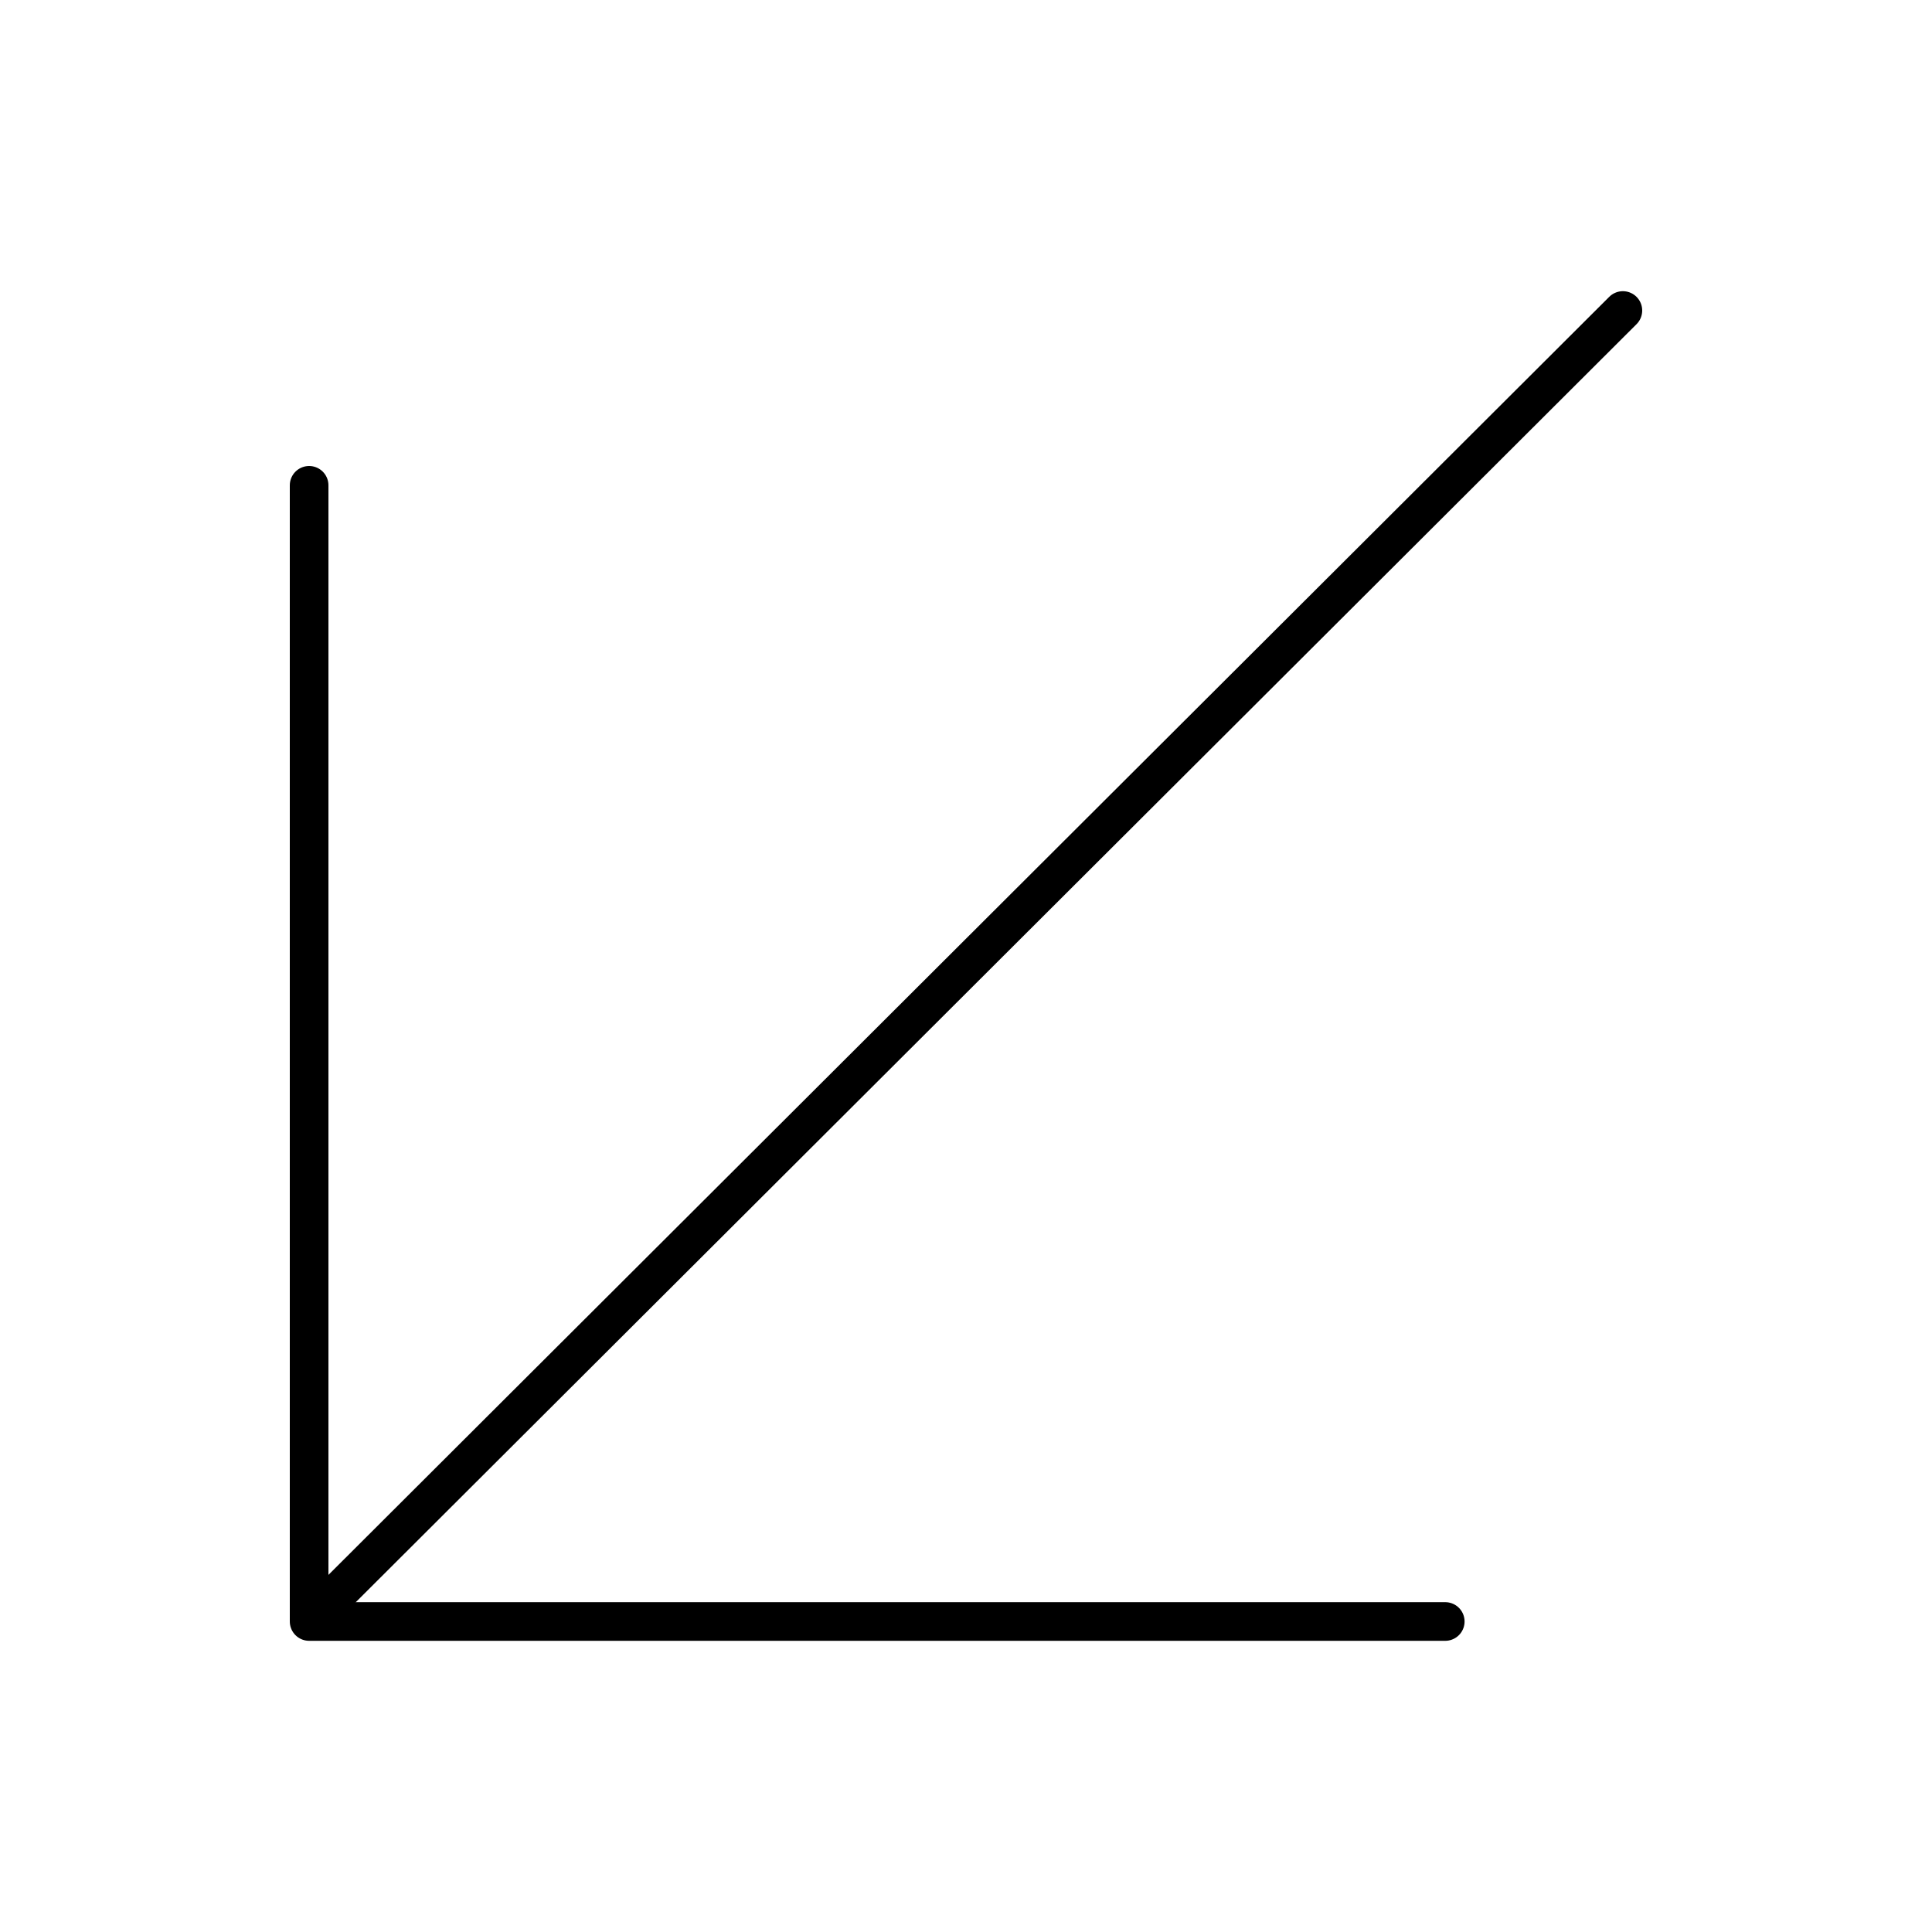
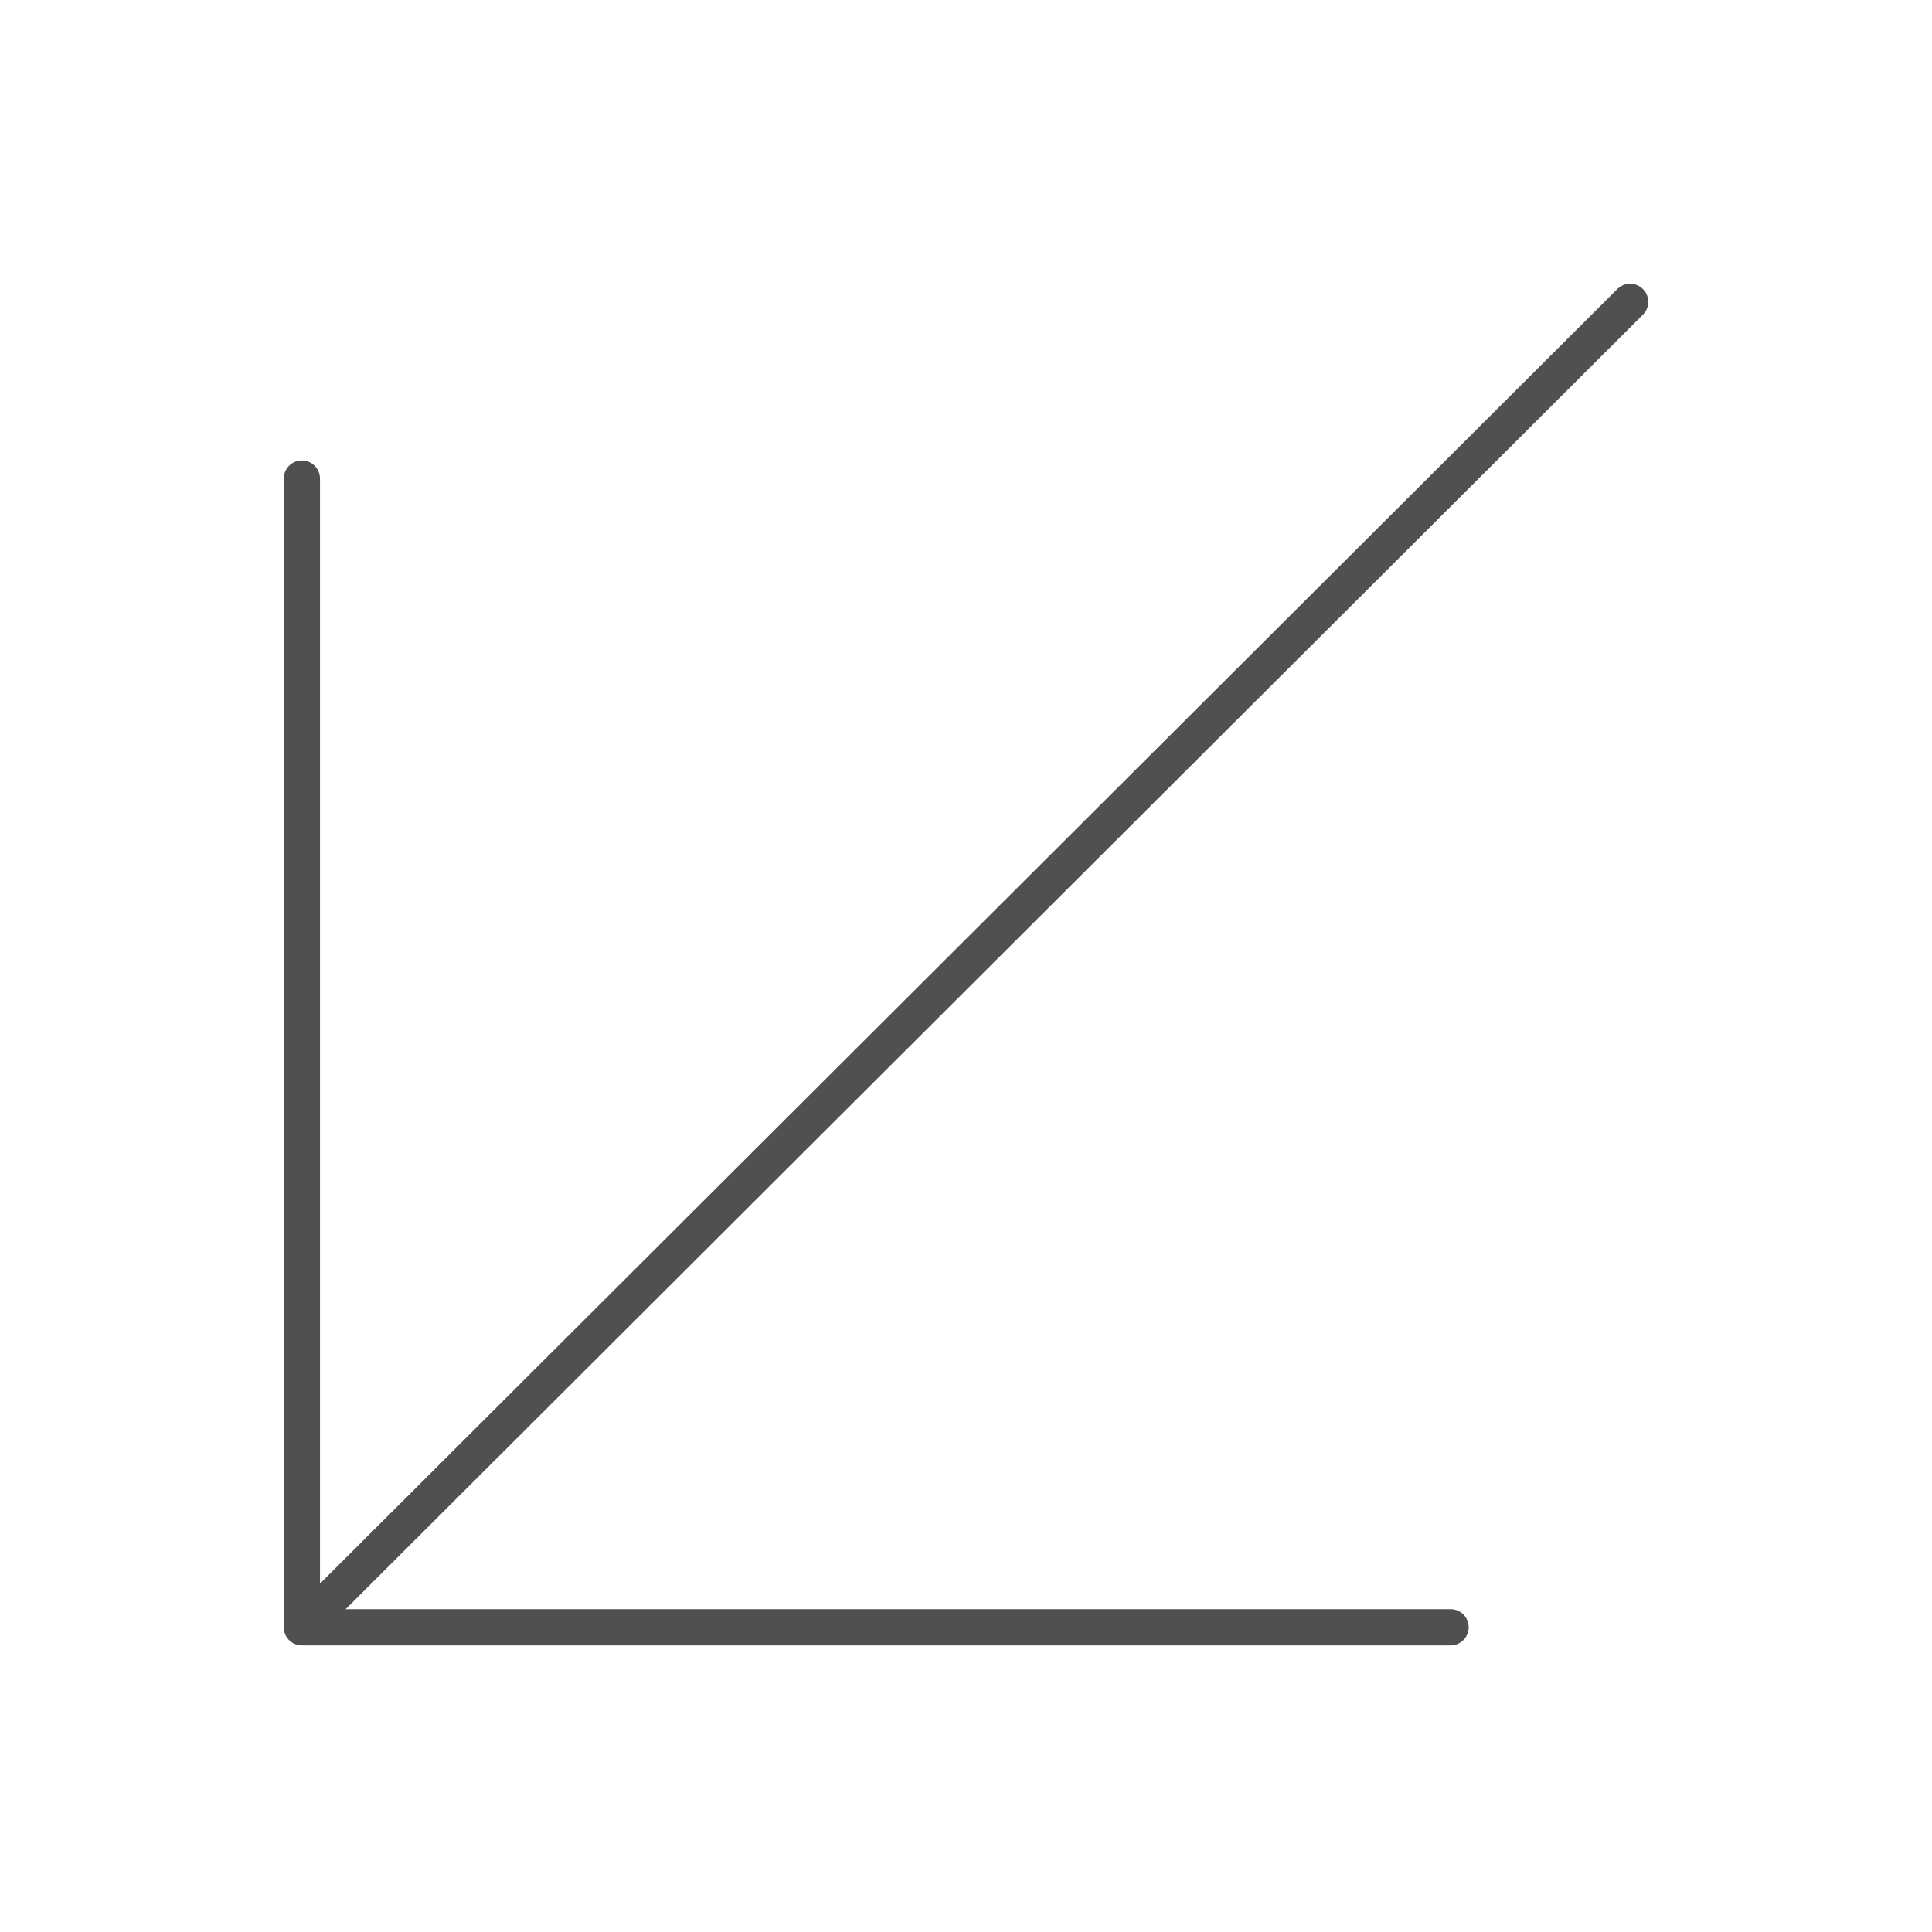
- <svg xmlns="http://www.w3.org/2000/svg" width="50" height="50" viewBox="0 0 50 50" fill="none">
-   <path d="M37.403 41.964L8 41.964L8 12.56" stroke="black" stroke-linecap="round" stroke-linejoin="round" />
-   <path d="M42 8.036L8.438 41.526" stroke="black" stroke-linecap="round" stroke-linejoin="round" />
+ <svg xmlns="http://www.w3.org/2000/svg" width="32" height="32" viewBox="0 0 32 32" fill="none">
+   <path d="M24.026 26.953L5 26.953L5 7.927" stroke="#505050" stroke-width="0.6" stroke-linecap="round" stroke-linejoin="round" />
+   <path d="M27 5L5.283 26.67" stroke="#505050" stroke-width="0.6" stroke-linecap="round" stroke-linejoin="round" />
</svg>
